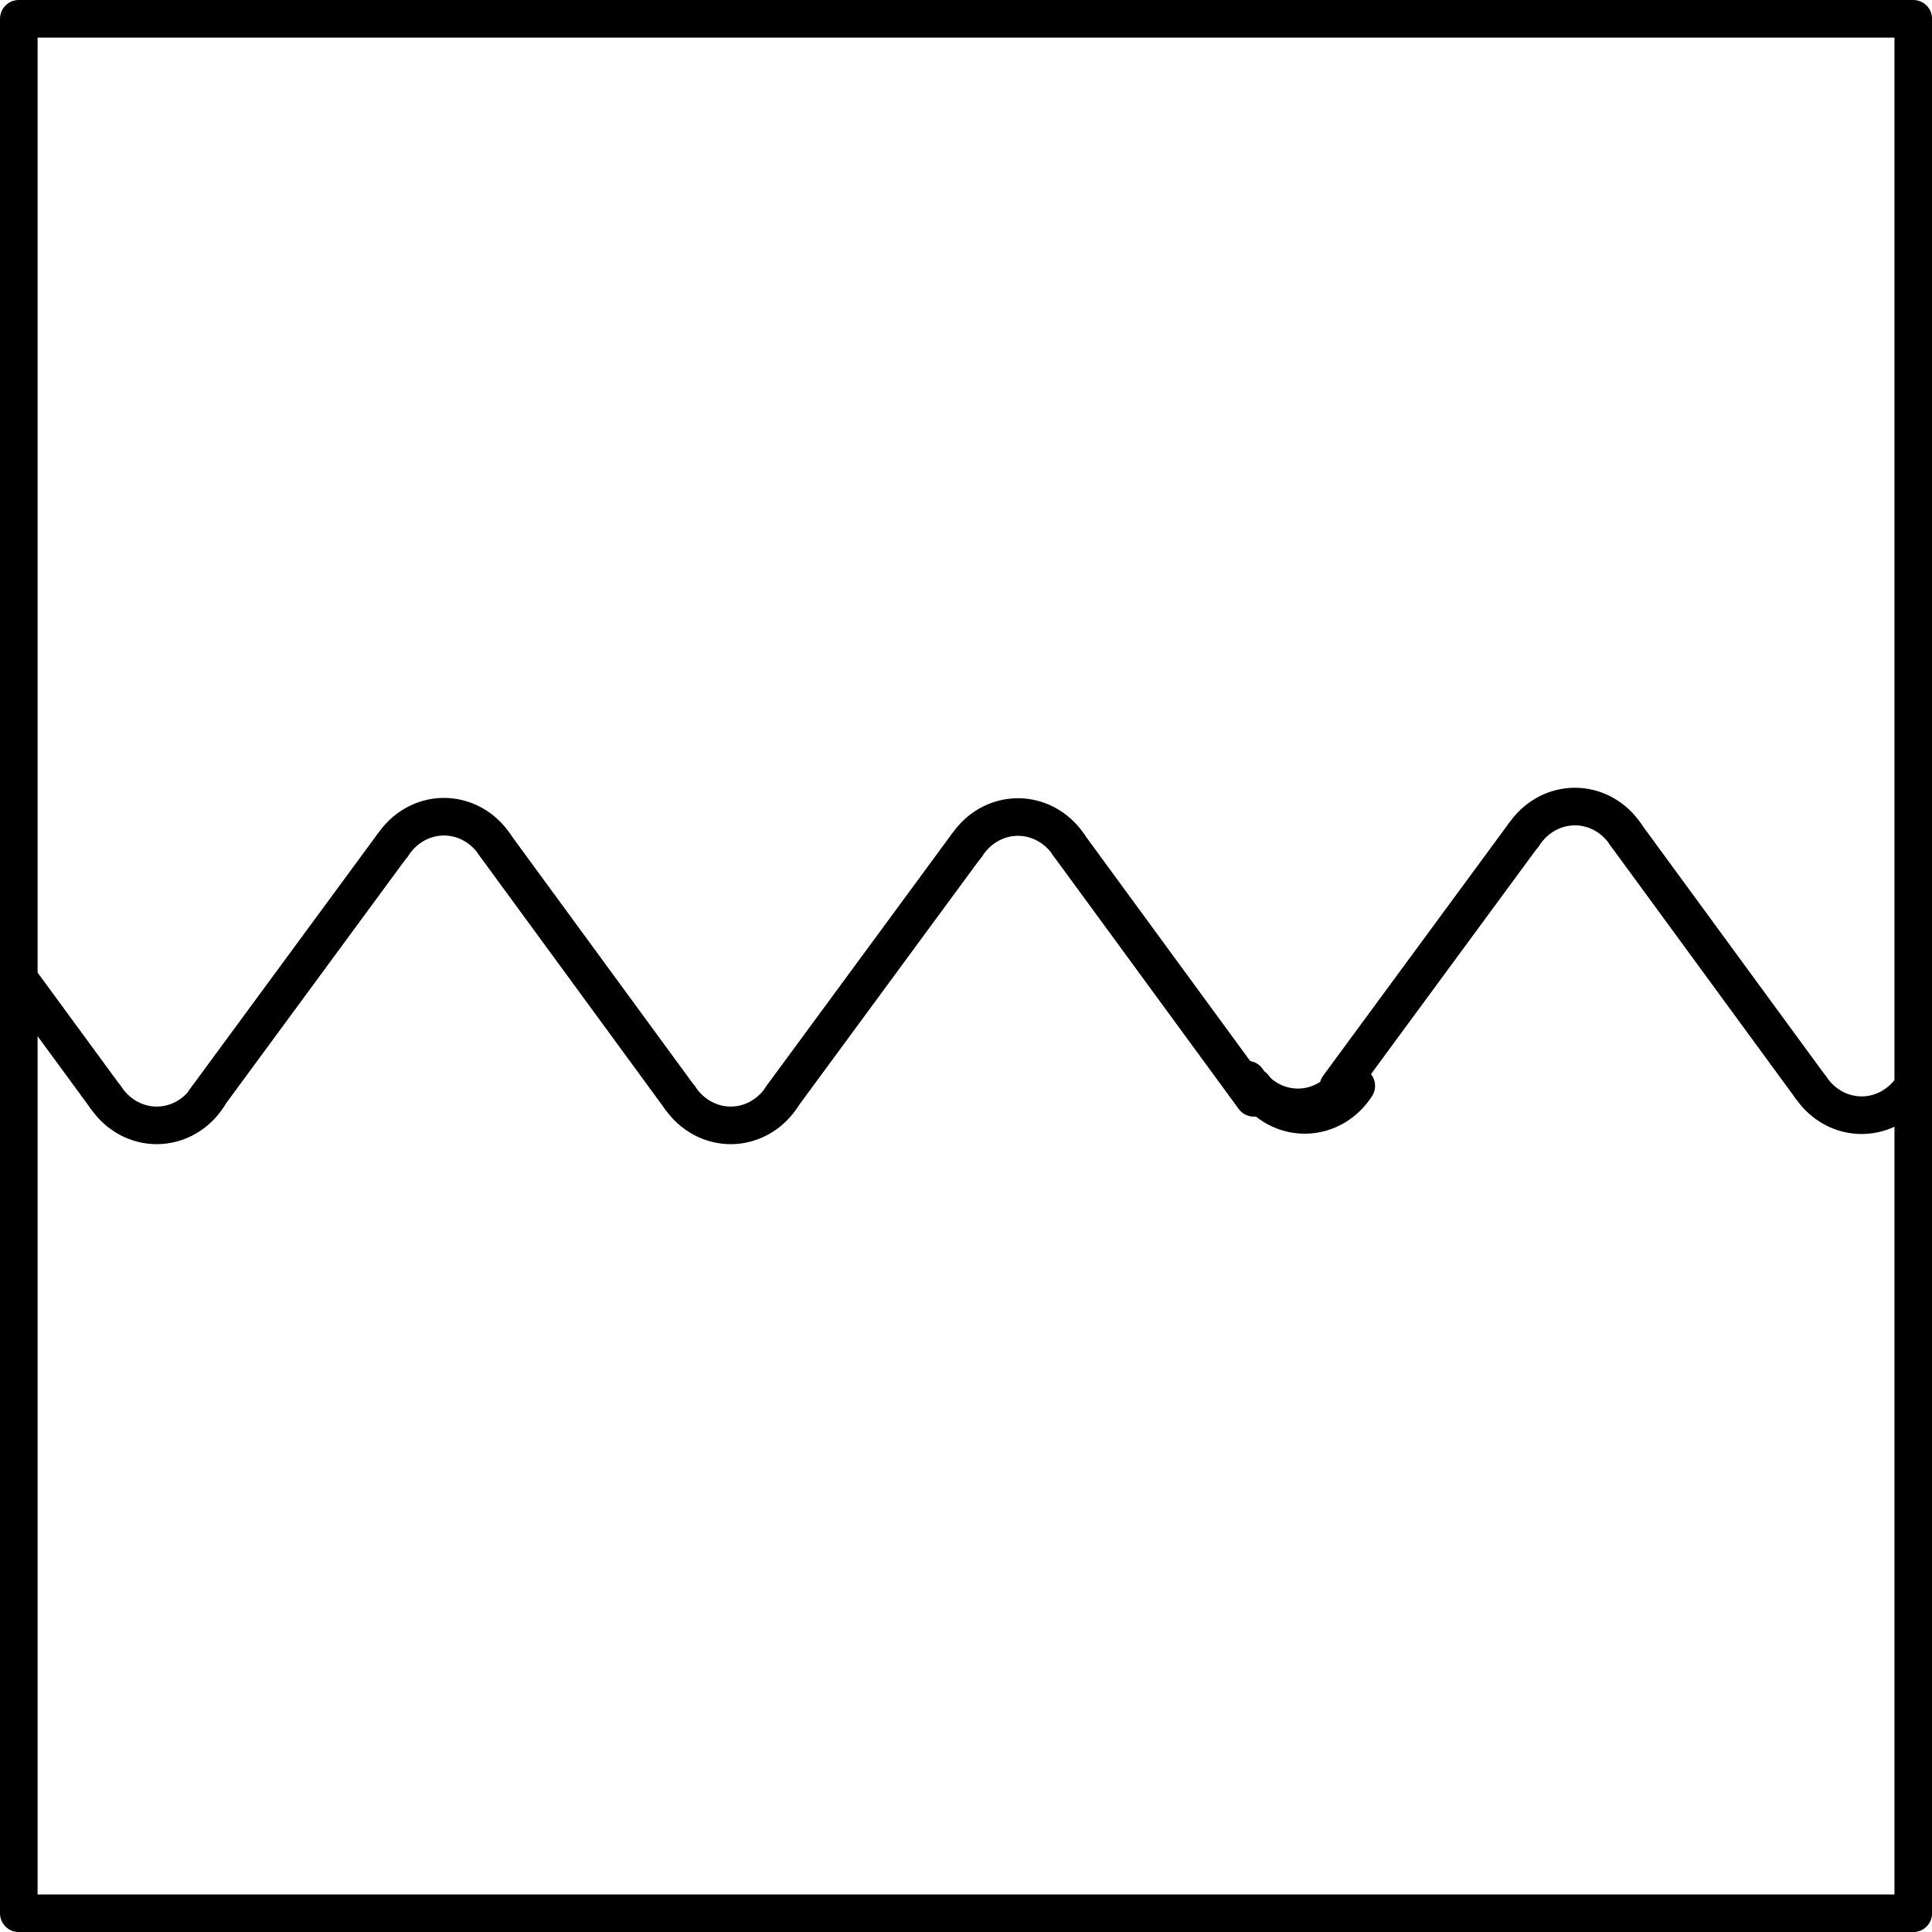
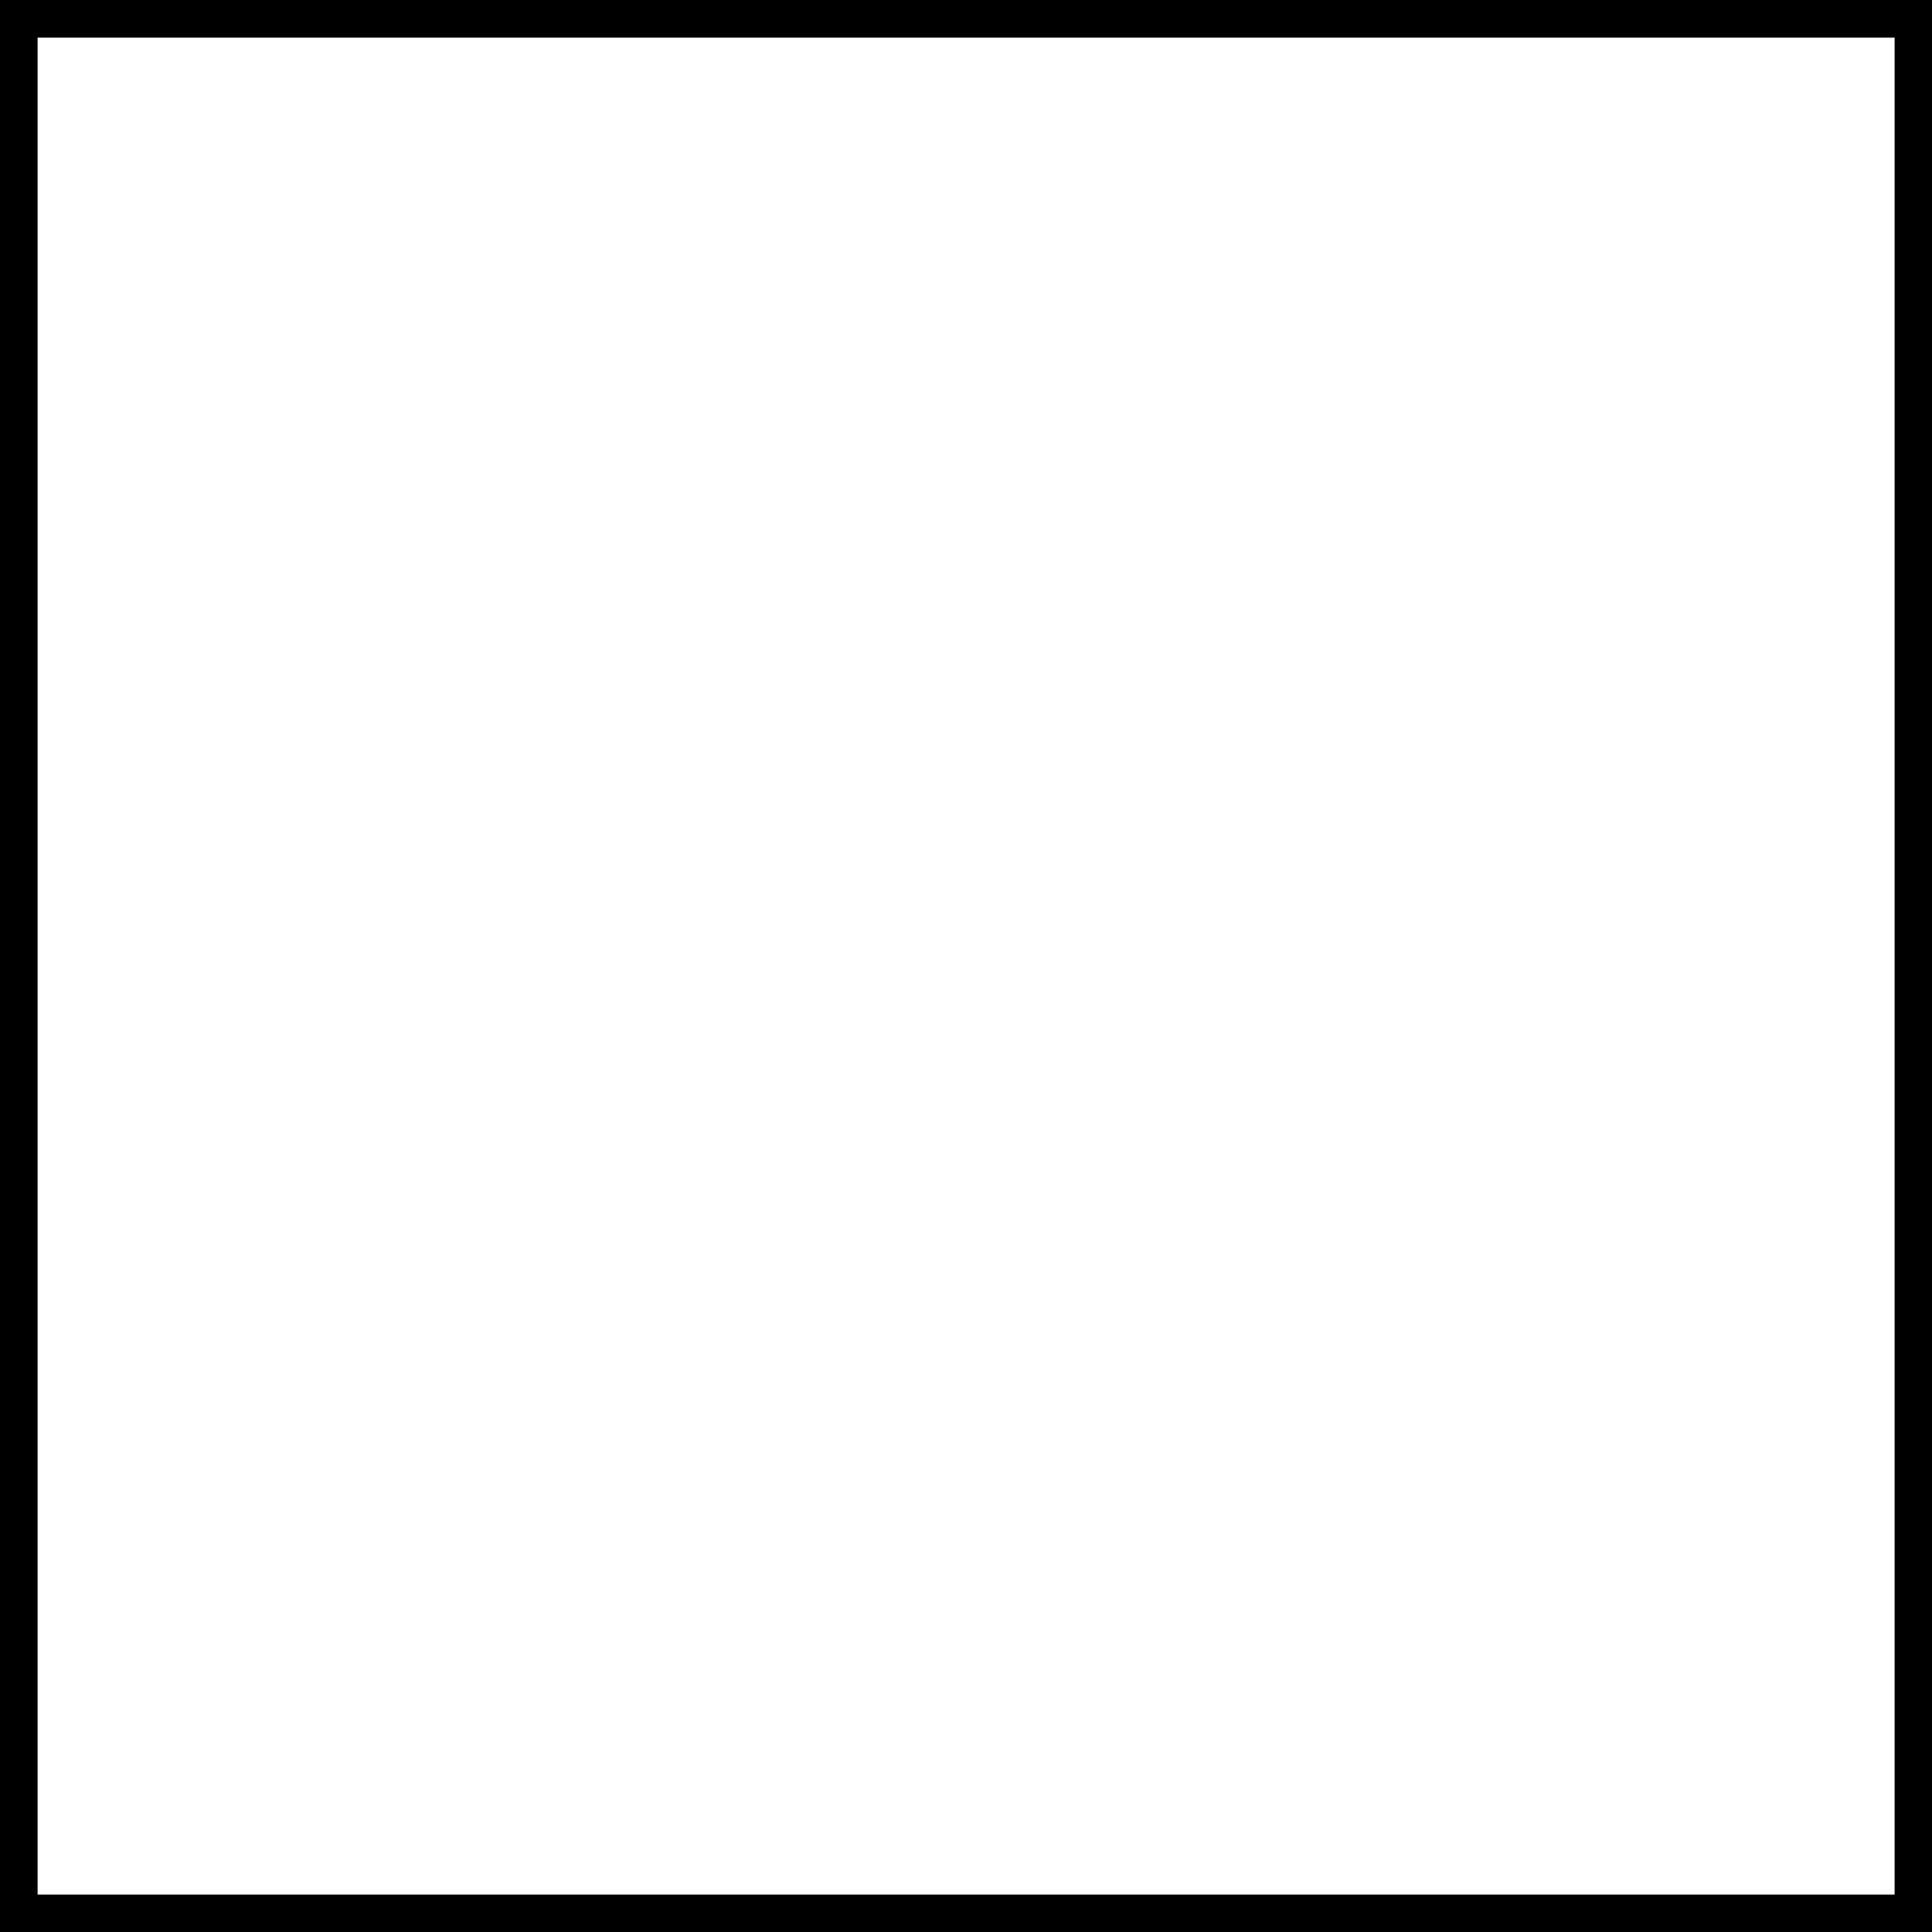
- <svg xmlns="http://www.w3.org/2000/svg" xmlns:ns1="http://schemas.microsoft.com/visio/2003/SVGExtensions/" width="1.606in" height="1.606in" viewBox="0 0 115.636 115.636" xml:space="preserve" color-interpolation-filters="sRGB" class="st4">
-   <ns1:documentProperties ns1:langID="2057" ns1:metric="true" ns1:viewMarkup="false" />
-   <style type="text/css">
- 	
- 		.st1 {fill:none;stroke:#000000;stroke-linecap:round;stroke-linejoin:round;stroke-width:2.25}
- 		.st2 {stroke:#000000;stroke-linecap:round;stroke-linejoin:round;stroke-width:2.25}
- 		.st3 {fill:none}
- 		.st4 {fill:none;fill-rule:evenodd;font-size:12px;overflow:visible;stroke-linecap:square;stroke-miterlimit:3}
- 	
- 	</style>
-   <g ns1:mID="0" ns1:index="1" ns1:groupContext="foregroundPage">
-     <ns1:pageProperties ns1:drawingScale="0.0393701" ns1:pageScale="0.0393701" ns1:drawingUnits="24" ns1:shadowOffsetX="8.50394" ns1:shadowOffsetY="-8.50394" />
-     <ns1:layer ns1:name="Symbol" ns1:index="0" />
-     <g id="group1635-1" transform="translate(1.125,-1.125)" ns1:mID="1635" ns1:groupContext="group" ns1:layerMember="0">
-       <ns1:userDefs>
-         <ns1:ud ns1:nameU="SOLSH" ns1:prompt="" ns1:val="VT4({13D0FF3B-CF5B-4a46-98AB-14030248EAEF})" />
-         <ns1:ud ns1:nameU="DWGEntityType" ns1:prompt="" ns1:val="VT4(INSERT)" />
-       </ns1:userDefs>
-       <g id="shape1636-2" ns1:mID="1636" ns1:groupContext="shape" ns1:layerMember="0">
-         <ns1:userDefs>
-           <ns1:ud ns1:nameU="DWGOriginalColor" ns1:prompt="This shapes Original DWG color." ns1:val="VT4(3)" />
-           <ns1:ud ns1:nameU="DWGOriginalLayer" ns1:prompt="This shapes Original DWG layer." ns1:val="VT4(26-SYM-035-SP)" />
-         </ns1:userDefs>
-         <path d="M0 2.25 L113.39 2.25 L113.39 115.64 L0 115.64 L0 2.25 L0 2.25 Z" class="st1" />
-       </g>
-     </g>
-     <g id="shape1639-4" ns1:mID="1639" ns1:groupContext="shape" ns1:layerMember="0" transform="translate(157.265,-17.7485) rotate(53.7917)">
-       <ns1:userDefs>
-         <ns1:ud ns1:nameU="SOLSH" ns1:prompt="" ns1:val="VT4({13D0FF3B-CF5B-4a46-98AB-14030248EAEF})" />
-         <ns1:ud ns1:nameU="DWGEntityType" ns1:prompt="" ns1:val="VT4(LINE)" />
-         <ns1:ud ns1:nameU="DWGOriginalColor" ns1:prompt="This shapes Original DWG color." ns1:val="VT4(3)" />
-         <ns1:ud ns1:nameU="DWGOriginalLayer" ns1:prompt="This shapes Original DWG layer." ns1:val="VT4(26-SYM-035-SP)" />
-       </ns1:userDefs>
-       <path d="M0 115.64 L18.77 115.64" class="st2" />
-     </g>
-     <g id="shape1640-7" ns1:mID="1640" ns1:groupContext="shape" ns1:layerMember="0" transform="translate(80.7719,180.181) rotate(180)">
-       <ns1:userDefs>
-         <ns1:ud ns1:nameU="SOLSH" ns1:prompt="" ns1:val="VT4({13D0FF3B-CF5B-4a46-98AB-14030248EAEF})" />
-         <ns1:ud ns1:nameU="DWGEntityType" ns1:prompt="" ns1:val="VT4(ELLIPSE)" />
-         <ns1:ud ns1:nameU="DWGOriginalColor" ns1:prompt="This shapes Original DWG color." ns1:val="VT4(3)" />
-         <ns1:ud ns1:nameU="DWGOriginalLayer" ns1:prompt="This shapes Original DWG layer." ns1:val="VT4(26-SYM-035-SP)" />
-       </ns1:userDefs>
-       <path d="M6.12 115.56 A3.972 3.732 90 0 0 0 115.64 L6.12 115.56 Z" class="st3" />
-       <path d="M6.12 115.56 A3.972 3.732 90 0 0 0 115.64" class="st2" />
-     </g>
-     <g id="shape1641-10" ns1:mID="1641" ns1:groupContext="shape" ns1:layerMember="0" transform="translate(63.9661,164.535) rotate(180)">
-       <ns1:userDefs>
-         <ns1:ud ns1:nameU="SOLSH" ns1:prompt="" ns1:val="VT4({13D0FF3B-CF5B-4a46-98AB-14030248EAEF})" />
-         <ns1:ud ns1:nameU="DWGEntityType" ns1:prompt="" ns1:val="VT4(ELLIPSE)" />
-         <ns1:ud ns1:nameU="DWGOriginalColor" ns1:prompt="This shapes Original DWG color." ns1:val="VT4(3)" />
-         <ns1:ud ns1:nameU="DWGOriginalLayer" ns1:prompt="This shapes Original DWG layer." ns1:val="VT4(26-SYM-035-SP)" />
-       </ns1:userDefs>
-       <path d="M0 113.97 A3.972 3.732 -90 0 0 6.12 113.9 L0 113.97 Z" class="st3" />
-       <path d="M0 113.97 A3.972 3.732 -90 0 0 6.12 113.9" class="st2" />
-     </g>
-     <g id="shape1642-13" ns1:mID="1642" ns1:groupContext="shape" ns1:layerMember="0" transform="translate(122.908,-17.7666) rotate(53.7917)">
-       <ns1:userDefs>
-         <ns1:ud ns1:nameU="SOLSH" ns1:prompt="" ns1:val="VT4({13D0FF3B-CF5B-4a46-98AB-14030248EAEF})" />
-         <ns1:ud ns1:nameU="DWGEntityType" ns1:prompt="" ns1:val="VT4(LINE)" />
-         <ns1:ud ns1:nameU="DWGOriginalColor" ns1:prompt="This shapes Original DWG color." ns1:val="VT4(3)" />
-         <ns1:ud ns1:nameU="DWGOriginalLayer" ns1:prompt="This shapes Original DWG layer." ns1:val="VT4(26-SYM-035-SP)" />
-       </ns1:userDefs>
-       <path d="M0 115.64 L18.77 115.64" class="st2" />
-     </g>
-     <g id="shape1643-16" ns1:mID="1643" ns1:groupContext="shape" ns1:layerMember="0" transform="translate(46.8217,181.258) rotate(180)">
-       <ns1:userDefs>
-         <ns1:ud ns1:nameU="SOLSH" ns1:prompt="" ns1:val="VT4({13D0FF3B-CF5B-4a46-98AB-14030248EAEF})" />
-         <ns1:ud ns1:nameU="DWGEntityType" ns1:prompt="" ns1:val="VT4(ELLIPSE)" />
-         <ns1:ud ns1:nameU="DWGOriginalColor" ns1:prompt="This shapes Original DWG color." ns1:val="VT4(3)" />
-         <ns1:ud ns1:nameU="DWGOriginalLayer" ns1:prompt="This shapes Original DWG layer." ns1:val="VT4(26-SYM-035-SP)" />
-       </ns1:userDefs>
-       <path d="M6.12 115.56 A3.972 3.732 90 0 0 0 115.64 L6.12 115.56 Z" class="st3" />
-       <path d="M6.12 115.56 A3.972 3.732 90 0 0 0 115.64" class="st2" />
-     </g>
-     <g id="shape1644-19" ns1:mID="1644" ns1:groupContext="shape" ns1:layerMember="0" transform="translate(29.6098,164.516) rotate(180)">
-       <ns1:userDefs>
-         <ns1:ud ns1:nameU="SOLSH" ns1:prompt="" ns1:val="VT4({13D0FF3B-CF5B-4a46-98AB-14030248EAEF})" />
-         <ns1:ud ns1:nameU="DWGEntityType" ns1:prompt="" ns1:val="VT4(ELLIPSE)" />
-         <ns1:ud ns1:nameU="DWGOriginalColor" ns1:prompt="This shapes Original DWG color." ns1:val="VT4(3)" />
-         <ns1:ud ns1:nameU="DWGOriginalLayer" ns1:prompt="This shapes Original DWG layer." ns1:val="VT4(26-SYM-035-SP)" />
-       </ns1:userDefs>
-       <path d="M0 113.97 A3.972 3.732 -90 0 0 6.12 113.9 L0 113.97 Z" class="st3" />
-       <path d="M0 113.97 A3.972 3.732 -90 0 0 6.12 113.9" class="st2" />
-     </g>
-     <g id="shape1645-22" ns1:mID="1645" ns1:groupContext="shape" ns1:layerMember="0" transform="translate(12.4659,181.258) rotate(180)">
-       <ns1:userDefs>
-         <ns1:ud ns1:nameU="SOLSH" ns1:prompt="" ns1:val="VT4({13D0FF3B-CF5B-4a46-98AB-14030248EAEF})" />
-         <ns1:ud ns1:nameU="DWGEntityType" ns1:prompt="" ns1:val="VT4(ELLIPSE)" />
-         <ns1:ud ns1:nameU="DWGOriginalColor" ns1:prompt="This shapes Original DWG color." ns1:val="VT4(3)" />
-         <ns1:ud ns1:nameU="DWGOriginalLayer" ns1:prompt="This shapes Original DWG layer." ns1:val="VT4(26-SYM-035-SP)" />
-       </ns1:userDefs>
-       <path d="M6.12 115.56 A3.972 3.732 90 0 0 0 115.64 L6.12 115.56 Z" class="st3" />
-       <path d="M6.12 115.56 A3.972 3.732 90 0 0 0 115.64" class="st2" />
-     </g>
-     <g id="shape1646-25" ns1:mID="1646" ns1:groupContext="shape" ns1:layerMember="0" transform="translate(94.3908,-9.78776) rotate(53.76)">
-       <ns1:userDefs>
-         <ns1:ud ns1:nameU="SOLSH" ns1:prompt="" ns1:val="VT4({13D0FF3B-CF5B-4a46-98AB-14030248EAEF})" />
-         <ns1:ud ns1:nameU="DWGEntityType" ns1:prompt="" ns1:val="VT4(LINE)" />
-         <ns1:ud ns1:nameU="DWGOriginalColor" ns1:prompt="This shapes Original DWG color." ns1:val="VT4(3)" />
-         <ns1:ud ns1:nameU="DWGOriginalLayer" ns1:prompt="This shapes Original DWG layer." ns1:val="VT4(26-SYM-035-SP)" />
-       </ns1:userDefs>
-       <path d="M0 115.64 L8.82 115.64" class="st2" />
-     </g>
-     <g id="shape1647-28" ns1:mID="1647" ns1:groupContext="shape" ns1:layerMember="0" transform="translate(116.639,119.124) rotate(126.332)">
-       <ns1:userDefs>
-         <ns1:ud ns1:nameU="SOLSH" ns1:prompt="" ns1:val="VT4({13D0FF3B-CF5B-4a46-98AB-14030248EAEF})" />
-         <ns1:ud ns1:nameU="DWGEntityType" ns1:prompt="" ns1:val="VT4(LINE)" />
-         <ns1:ud ns1:nameU="DWGOriginalColor" ns1:prompt="This shapes Original DWG color." ns1:val="VT4(3)" />
-         <ns1:ud ns1:nameU="DWGOriginalLayer" ns1:prompt="This shapes Original DWG layer." ns1:val="VT4(26-SYM-035-SP)" />
-       </ns1:userDefs>
-       <path d="M0 115.64 L18.95 115.64" class="st2" />
-     </g>
-     <g id="shape1648-31" ns1:mID="1648" ns1:groupContext="shape" ns1:layerMember="0" transform="translate(150.992,119.148) rotate(126.335)">
-       <ns1:userDefs>
-         <ns1:ud ns1:nameU="SOLSH" ns1:prompt="" ns1:val="VT4({13D0FF3B-CF5B-4a46-98AB-14030248EAEF})" />
-         <ns1:ud ns1:nameU="DWGEntityType" ns1:prompt="" ns1:val="VT4(LINE)" />
-         <ns1:ud ns1:nameU="DWGOriginalColor" ns1:prompt="This shapes Original DWG color." ns1:val="VT4(3)" />
-         <ns1:ud ns1:nameU="DWGOriginalLayer" ns1:prompt="This shapes Original DWG layer." ns1:val="VT4(26-SYM-035-SP)" />
-       </ns1:userDefs>
-       <path d="M0 115.64 L18.68 115.64" class="st2" />
-     </g>
-     <g id="shape1653-34" ns1:mID="1653" ns1:groupContext="shape" ns1:layerMember="0" transform="translate(190.598,-18.3746) rotate(53.7917)">
-       <ns1:userDefs>
-         <ns1:ud ns1:nameU="SOLSH" ns1:prompt="" ns1:val="VT4({13D0FF3B-CF5B-4a46-98AB-14030248EAEF})" />
-         <ns1:ud ns1:nameU="DWGEntityType" ns1:prompt="" ns1:val="VT4(LINE)" />
-         <ns1:ud ns1:nameU="DWGOriginalColor" ns1:prompt="This shapes Original DWG color." ns1:val="VT4(3)" />
-         <ns1:ud ns1:nameU="DWGOriginalLayer" ns1:prompt="This shapes Original DWG layer." ns1:val="VT4(26-SYM-035-SP)" />
-       </ns1:userDefs>
-       <path d="M0 115.64 L18.77 115.64" class="st2" />
-     </g>
-     <g id="shape1654-37" ns1:mID="1654" ns1:groupContext="shape" ns1:layerMember="0" transform="translate(114.511,180.65) rotate(180)">
-       <ns1:userDefs>
-         <ns1:ud ns1:nameU="SOLSH" ns1:prompt="" ns1:val="VT4({13D0FF3B-CF5B-4a46-98AB-14030248EAEF})" />
-         <ns1:ud ns1:nameU="DWGEntityType" ns1:prompt="" ns1:val="VT4(ELLIPSE)" />
-         <ns1:ud ns1:nameU="DWGOriginalColor" ns1:prompt="This shapes Original DWG color." ns1:val="VT4(3)" />
-         <ns1:ud ns1:nameU="DWGOriginalLayer" ns1:prompt="This shapes Original DWG layer." ns1:val="VT4(26-SYM-035-SP)" />
-       </ns1:userDefs>
-       <path d="M6.12 115.56 A3.972 3.732 90 0 0 0 115.64 L6.12 115.56 Z" class="st3" />
-       <path d="M6.12 115.56 A3.972 3.732 90 0 0 0 115.64" class="st2" />
-     </g>
-     <g id="shape1655-40" ns1:mID="1655" ns1:groupContext="shape" ns1:layerMember="0" transform="translate(97.2989,163.908) rotate(180)">
-       <ns1:userDefs>
-         <ns1:ud ns1:nameU="SOLSH" ns1:prompt="" ns1:val="VT4({13D0FF3B-CF5B-4a46-98AB-14030248EAEF})" />
-         <ns1:ud ns1:nameU="DWGEntityType" ns1:prompt="" ns1:val="VT4(ELLIPSE)" />
-         <ns1:ud ns1:nameU="DWGOriginalColor" ns1:prompt="This shapes Original DWG color." ns1:val="VT4(3)" />
-         <ns1:ud ns1:nameU="DWGOriginalLayer" ns1:prompt="This shapes Original DWG layer." ns1:val="VT4(26-SYM-035-SP)" />
-       </ns1:userDefs>
-       <path d="M0 113.97 A3.972 3.732 -90 0 0 6.12 113.9 L0 113.97 Z" class="st3" />
-       <path d="M0 113.97 A3.972 3.732 -90 0 0 6.12 113.9" class="st2" />
-     </g>
-     <g id="shape1656-43" ns1:mID="1656" ns1:groupContext="shape" ns1:layerMember="0" transform="translate(81.178,180.632) rotate(180)">
-       <ns1:userDefs>
-         <ns1:ud ns1:nameU="SOLSH" ns1:prompt="" ns1:val="VT4({13D0FF3B-CF5B-4a46-98AB-14030248EAEF})" />
-         <ns1:ud ns1:nameU="DWGEntityType" ns1:prompt="" ns1:val="VT4(ELLIPSE)" />
-         <ns1:ud ns1:nameU="DWGOriginalColor" ns1:prompt="This shapes Original DWG color." ns1:val="VT4(3)" />
-         <ns1:ud ns1:nameU="DWGOriginalLayer" ns1:prompt="This shapes Original DWG layer." ns1:val="VT4(26-SYM-035-SP)" />
-       </ns1:userDefs>
-       <path d="M6.12 115.56 A3.972 3.732 90 0 0 0 115.64 L6.12 115.56 Z" class="st3" />
-       <path d="M6.12 115.56 A3.972 3.732 90 0 0 0 115.64" class="st2" />
-     </g>
-     <g id="shape1657-46" ns1:mID="1657" ns1:groupContext="shape" ns1:layerMember="0" transform="translate(184.324,118.521) rotate(126.335)">
-       <ns1:userDefs>
-         <ns1:ud ns1:nameU="SOLSH" ns1:prompt="" ns1:val="VT4({13D0FF3B-CF5B-4a46-98AB-14030248EAEF})" />
-         <ns1:ud ns1:nameU="DWGEntityType" ns1:prompt="" ns1:val="VT4(LINE)" />
-         <ns1:ud ns1:nameU="DWGOriginalColor" ns1:prompt="This shapes Original DWG color." ns1:val="VT4(3)" />
-         <ns1:ud ns1:nameU="DWGOriginalLayer" ns1:prompt="This shapes Original DWG layer." ns1:val="VT4(26-SYM-035-SP)" />
-       </ns1:userDefs>
-       <path d="M0 115.64 L18.68 115.64" class="st2" />
+ <svg xmlns="http://www.w3.org/2000/svg" version="1.1" width="34.133mm" height="34.133mm" viewBox="-0.032 -0.032 8.063 8.063">
+   <defs vector-effect="non-scaling-stroke" />
+   <g>
+     <g id="cell-62EyCnkn3dpZPGl7S5z1-1" layer="Symbol">
+       <path fill="none" stroke="rgb(0, 0, 0)" pointer-events="all" d="M0 0L8 0 8 8 0 8z" stroke-width="0.25" stroke-linecap="round" stroke-linejoin="round" />
    </g>
  </g>
</svg>
